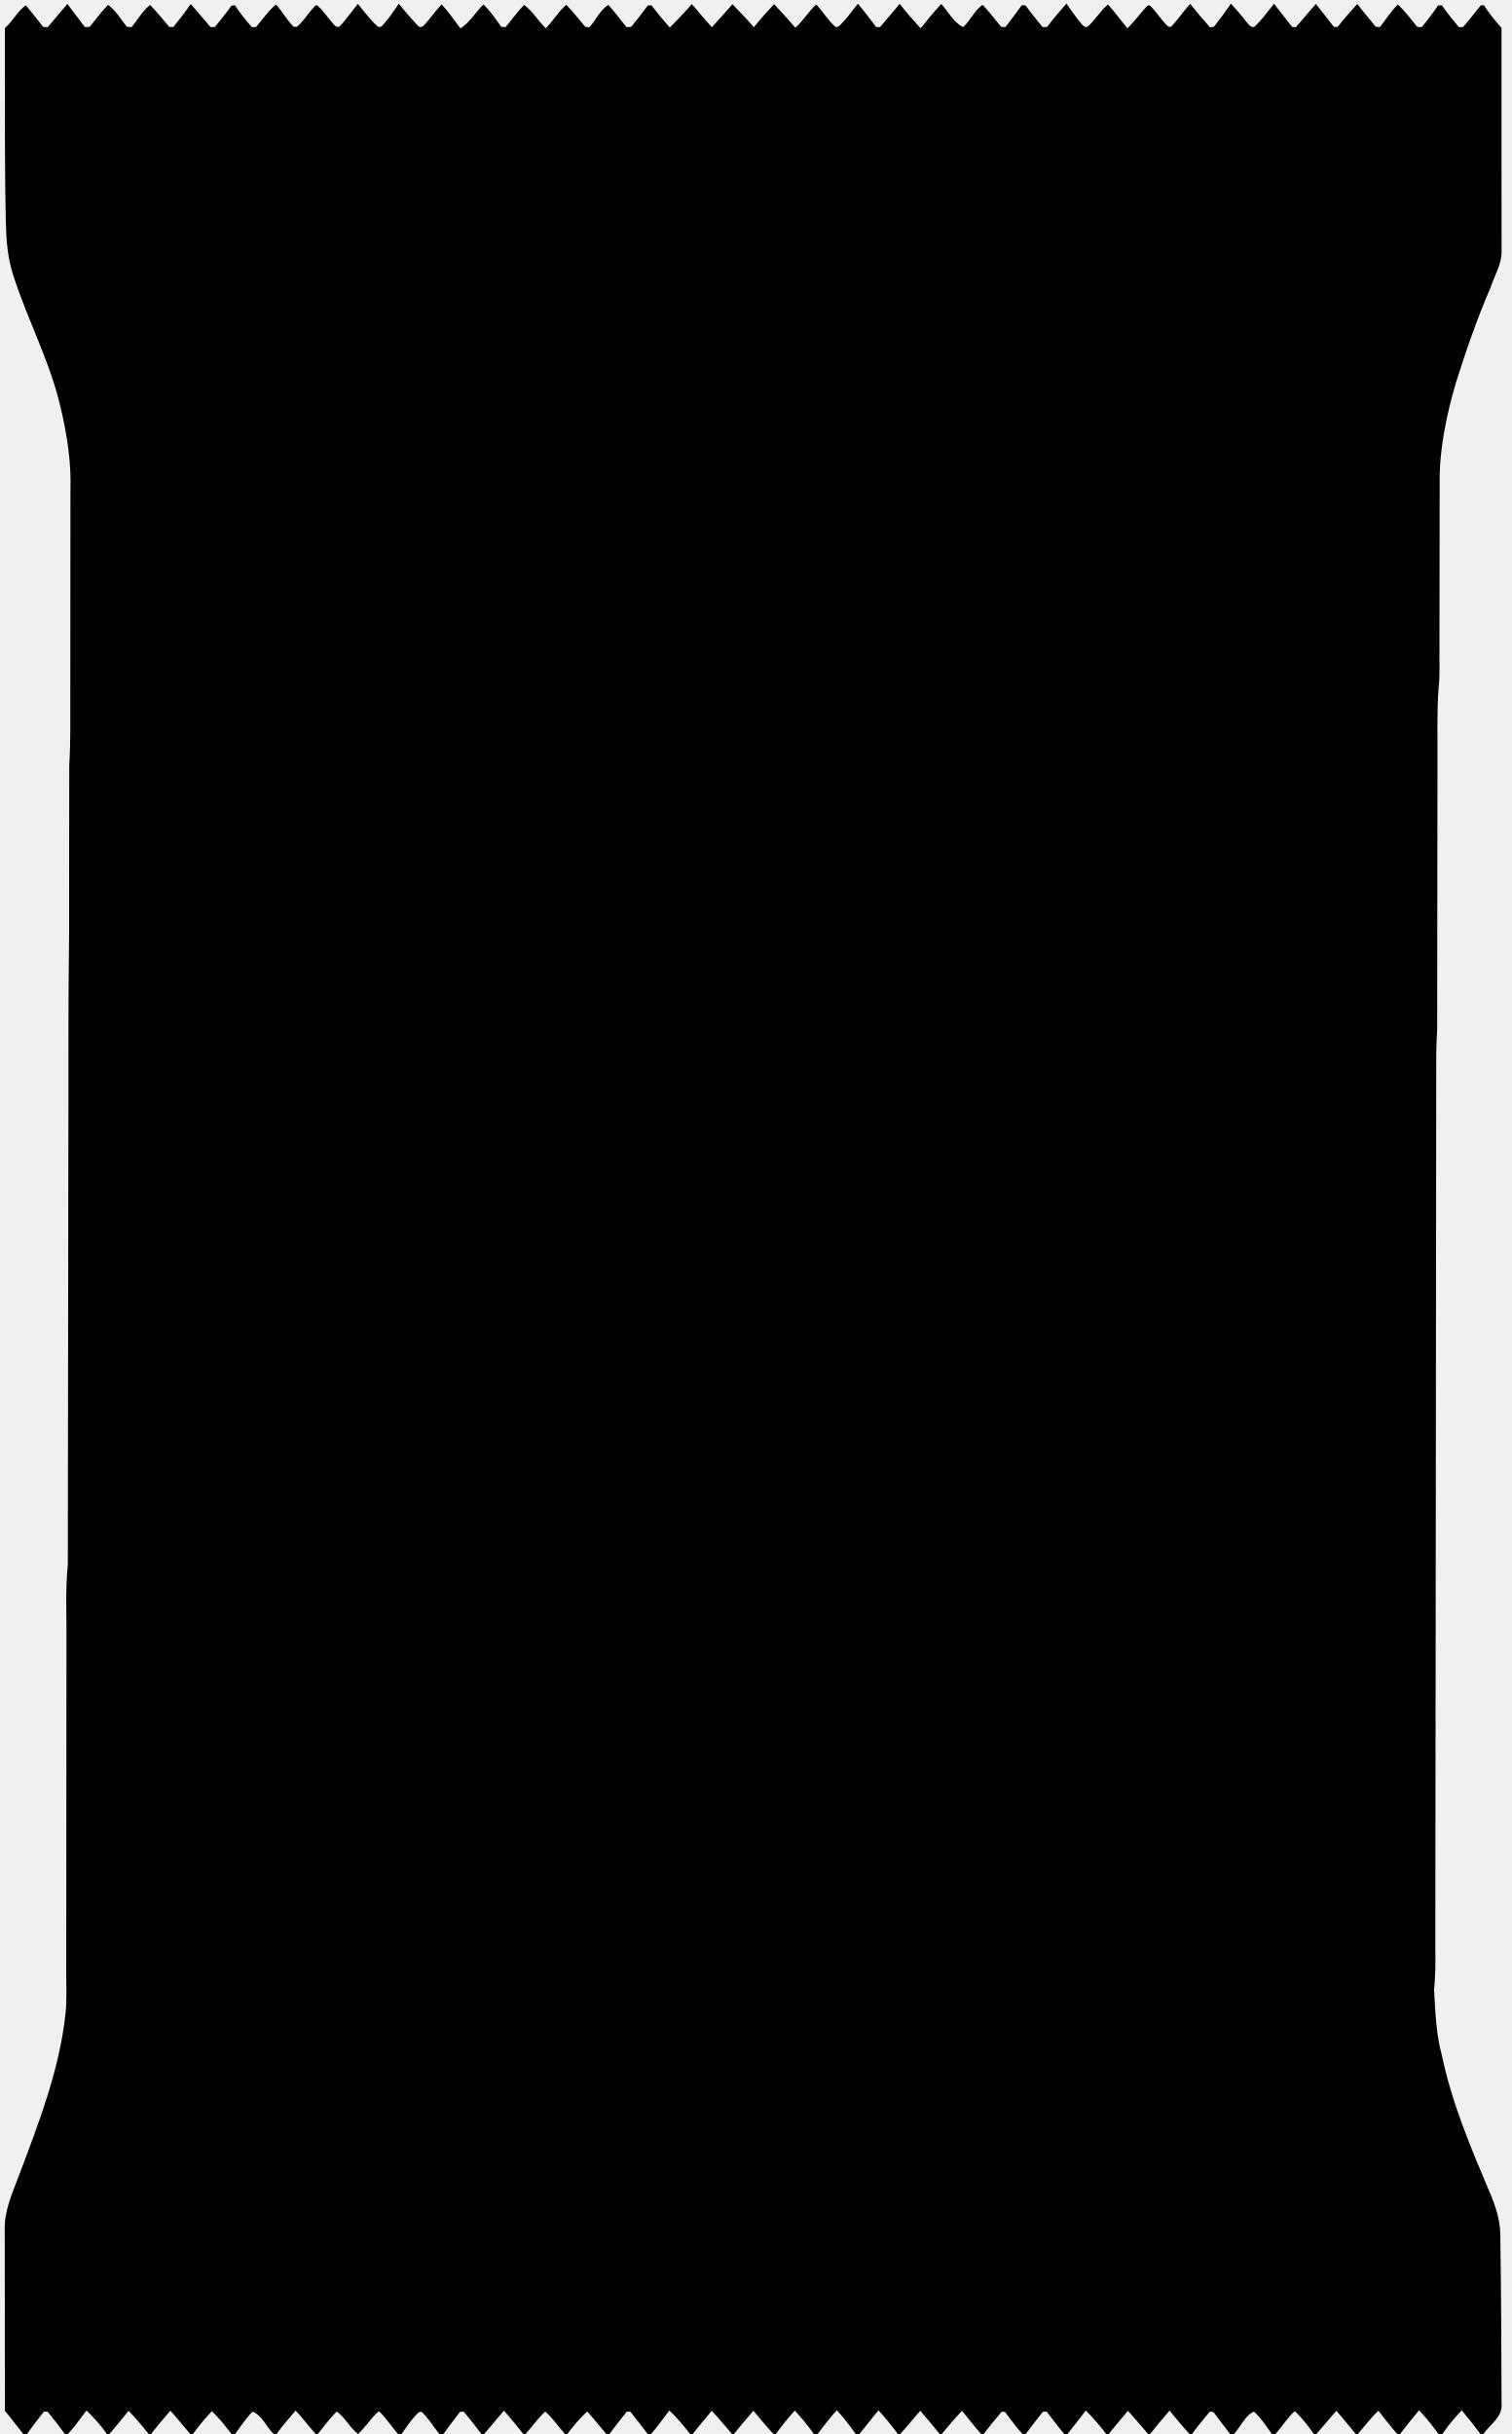
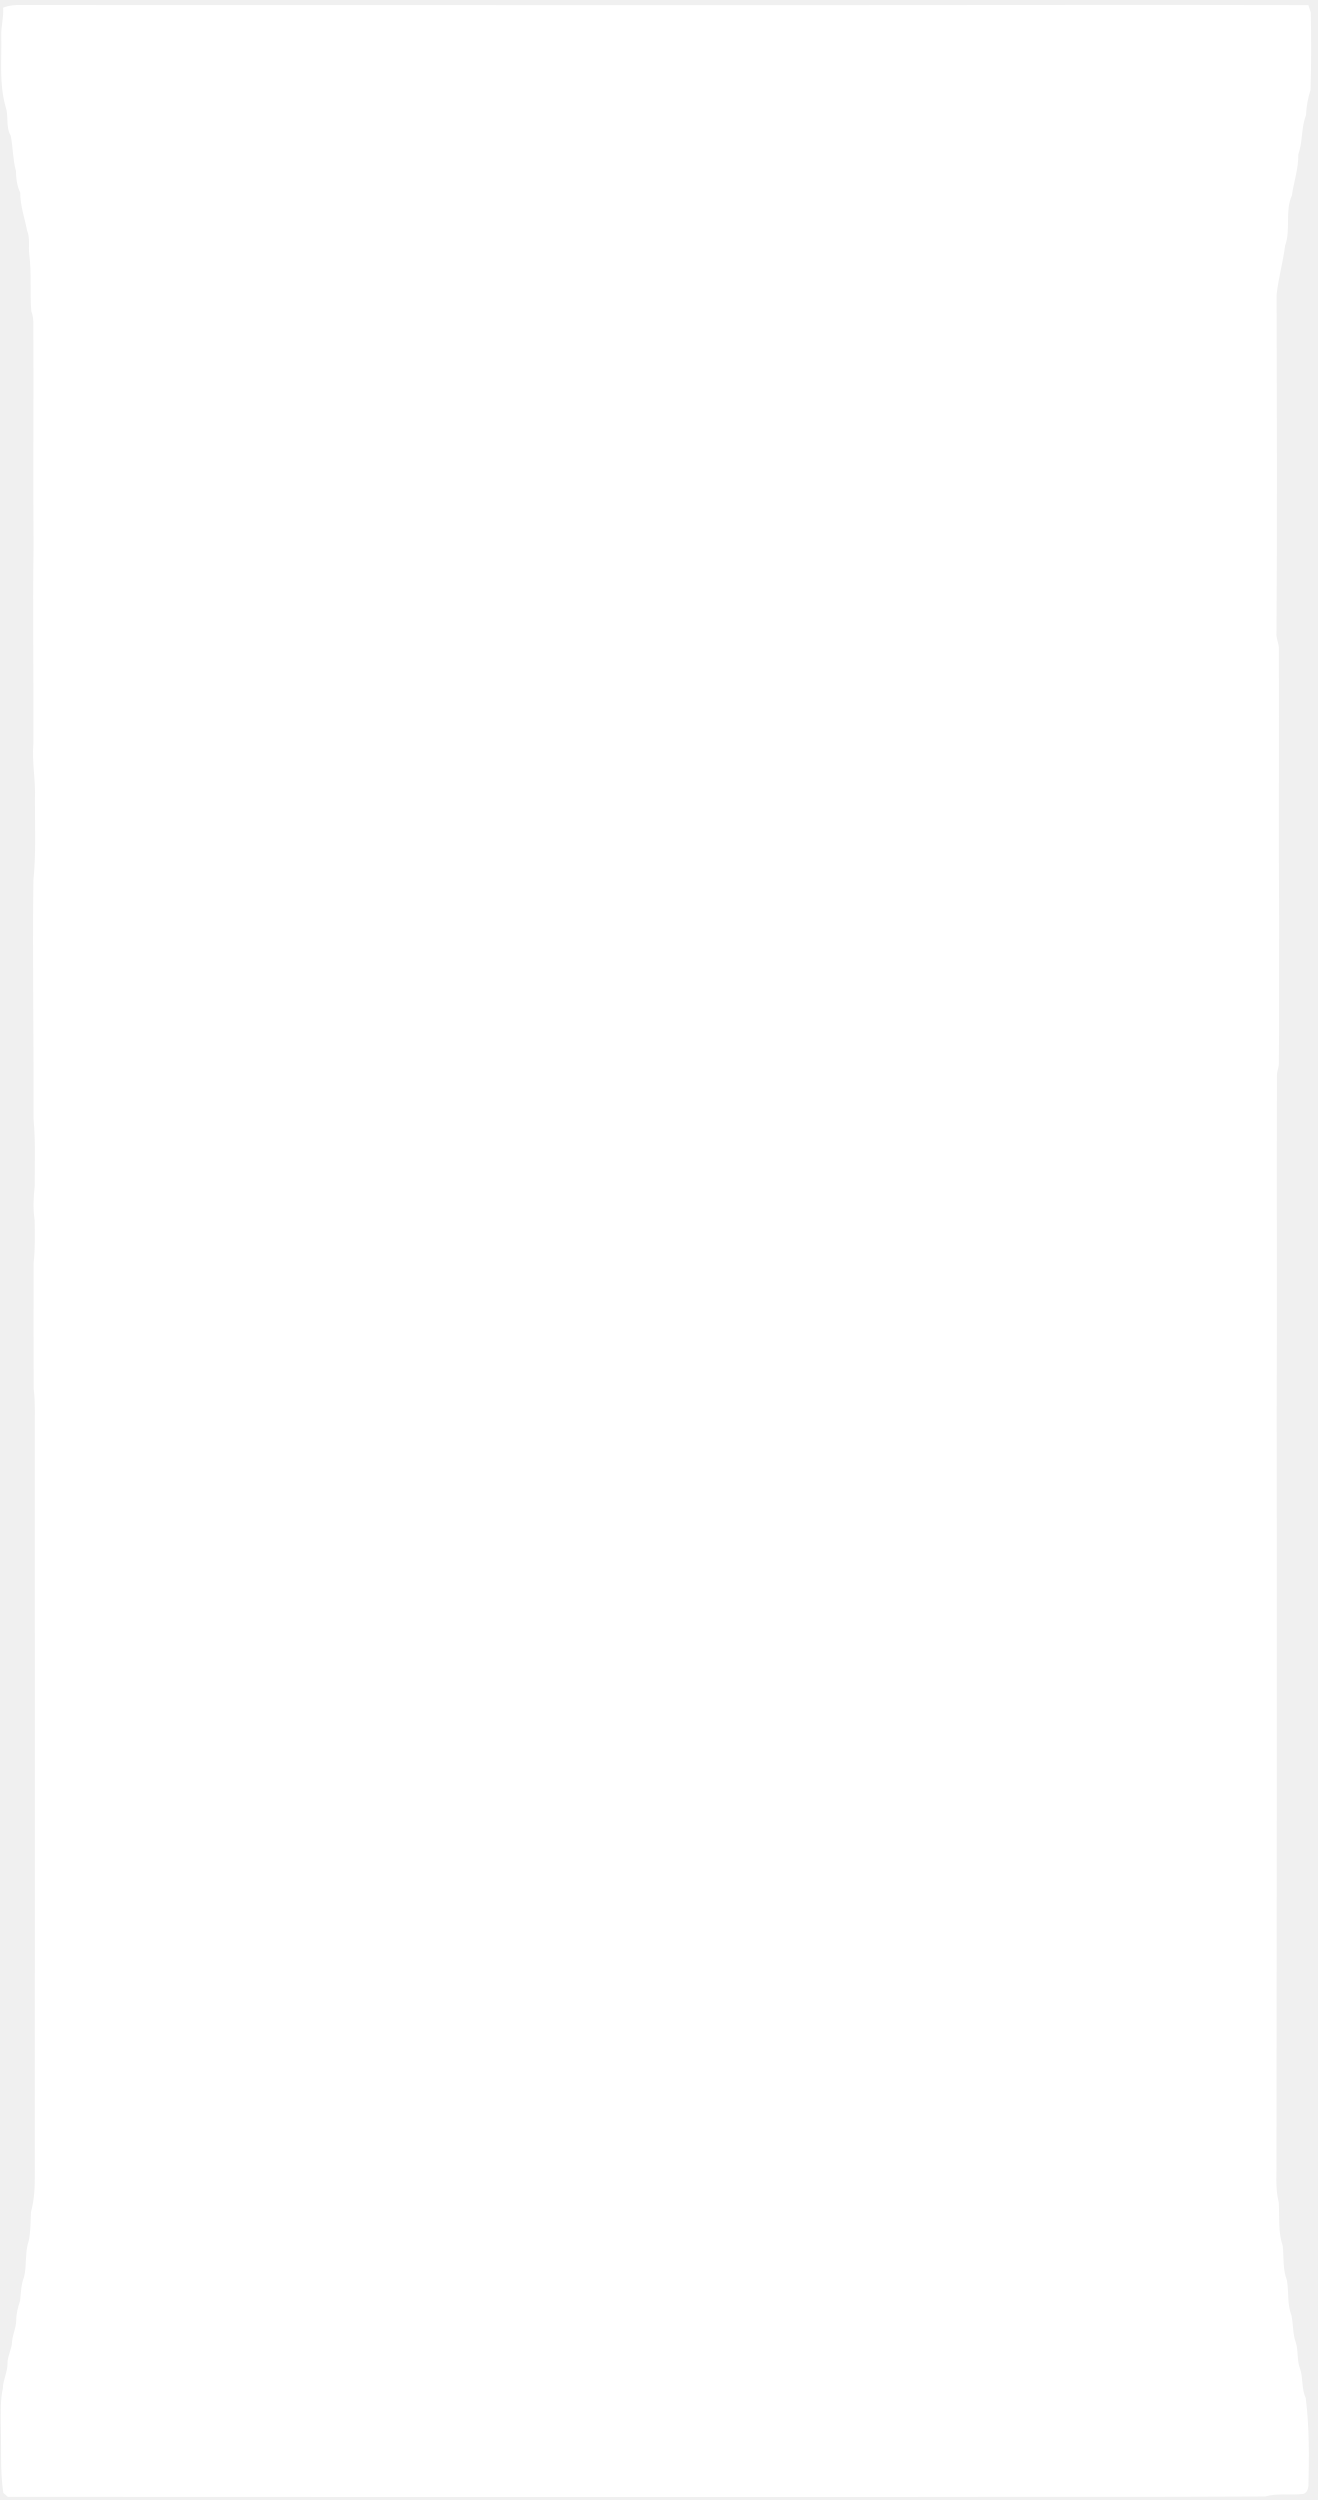
- <svg xmlns="http://www.w3.org/2000/svg" width="650pt" height="1047pt" viewBox="0 0 650 1047" version="1.1">
-   <g id="#000000ff">
-     <path fill="#000000" opacity="1.00" d=" M 46.47 2.13 C 49.91 4.52 51.97 8.34 54.57 11.54 C 55.08 11.57 56.09 11.63 56.60 11.66 C 59.27 8.51 61.26 4.66 64.58 2.14 C 67.55 5.07 70.06 8.43 72.79 11.58 C 73.23 11.59 74.13 11.63 74.57 11.64 C 77.19 8.43 79.70 5.13 82.07 1.74 C 84.92 5.04 87.78 8.33 90.57 11.68 C 91.04 11.66 91.97 11.62 92.44 11.60 C 94.92 8.59 97.36 5.55 99.62 2.39 C 99.98 2.36 100.68 2.30 101.03 2.27 C 103.25 5.58 105.73 8.71 108.36 11.71 C 108.82 11.68 109.73 11.62 110.19 11.59 C 112.99 8.34 115.37 4.69 118.70 1.94 C 121.50 4.95 123.40 8.69 126.37 11.56 C 126.70 11.55 127.37 11.53 127.71 11.52 C 130.28 9.42 132.02 6.52 134.18 4.04 C 134.91 3.46 135.37 2.02 136.51 2.33 C 139.23 4.72 141.12 7.88 143.59 10.51 C 144.14 11.31 144.89 11.66 145.85 11.56 C 148.89 8.57 151.19 4.93 153.94 1.68 C 156.59 4.83 159.02 8.21 162.05 11.02 C 162.71 11.94 164.10 11.70 164.64 10.79 C 167.30 8.03 169.33 4.75 171.53 1.63 C 174.28 4.83 176.93 8.14 179.88 11.16 C 180.67 12.17 182.07 11.40 182.66 10.57 C 185.25 7.81 187.34 4.61 189.98 1.89 C 192.95 5.12 195.45 8.74 198.09 12.24 C 202.13 9.55 204.55 5.27 207.98 1.94 C 210.95 4.79 213.26 8.23 215.64 11.56 C 216.11 11.58 217.06 11.61 217.53 11.63 C 220.17 8.46 222.57 5.07 225.46 2.11 C 229.15 4.84 231.50 8.97 234.75 12.18 C 237.94 9.02 240.18 4.98 243.59 2.04 C 246.53 5.05 249.06 8.43 251.84 11.59 C 252.27 11.62 253.12 11.67 253.55 11.69 C 256.40 8.65 258.09 4.31 261.69 2.11 C 264.50 5.14 266.84 8.56 269.54 11.68 C 270.03 11.66 271.00 11.61 271.48 11.58 C 273.95 8.55 276.40 5.49 278.70 2.33 C 279.09 2.32 279.86 2.30 280.25 2.29 C 282.73 5.60 285.40 8.76 288.12 11.87 C 291.37 8.59 294.60 5.27 297.58 1.74 C 300.40 5.11 303.32 8.39 306.19 11.72 C 309.19 8.46 312.18 5.18 315.07 1.82 C 318.18 5.08 321.34 8.30 324.29 11.71 C 327.04 8.28 329.97 5.00 332.97 1.78 C 336.10 5.09 339.19 8.45 342.14 11.93 C 345.53 8.97 347.74 4.93 351.10 1.95 C 354.04 5.05 356.24 8.82 359.46 11.65 C 359.74 11.61 360.30 11.53 360.58 11.50 C 363.89 8.66 366.25 4.90 369.05 1.59 C 371.72 4.86 374.35 8.17 376.83 11.60 C 377.25 11.62 378.09 11.66 378.51 11.68 C 381.38 8.37 384.20 5.02 387.01 1.66 C 389.84 5.31 392.89 8.77 396.02 12.17 C 398.85 8.58 401.78 5.08 404.87 1.71 C 407.95 5.02 410.16 9.73 414.36 11.64 C 417.47 8.76 419.12 4.51 422.67 2.08 C 425.56 5.06 428.02 8.44 430.71 11.61 C 431.17 11.61 432.07 11.63 432.53 11.63 C 434.90 8.51 437.28 5.39 439.56 2.21 C 439.96 2.24 440.77 2.31 441.17 2.35 C 443.49 5.54 445.96 8.62 448.49 11.65 C 448.97 11.64 449.94 11.63 450.42 11.62 C 452.95 8.06 455.94 4.89 458.74 1.55 C 460.80 4.39 462.72 7.35 465.01 10.02 C 465.75 10.81 466.49 11.99 467.76 11.51 C 471.13 8.72 473.20 4.68 476.64 1.95 C 479.63 5.19 482.11 8.85 484.98 12.19 C 487.51 9.58 489.82 6.78 492.16 4.00 C 492.88 3.38 493.41 2.06 494.57 2.34 C 497.04 4.63 498.83 7.53 501.09 10.01 C 501.81 10.78 502.56 11.80 503.77 11.52 C 506.71 8.42 509.07 4.82 511.95 1.66 C 514.70 5.08 517.52 8.45 520.45 11.73 C 520.87 11.68 521.72 11.59 522.15 11.55 C 524.71 8.32 527.16 4.99 529.50 1.59 C 531.63 4.08 533.97 6.41 535.89 9.08 C 536.88 10.13 537.75 11.88 539.46 11.61 C 542.77 8.70 545.23 4.99 548.04 1.62 C 550.63 4.94 553.22 8.26 555.80 11.59 C 556.20 11.62 557.02 11.67 557.43 11.70 C 560.29 8.37 563.16 5.04 566.01 1.69 C 568.63 4.95 571.24 8.22 573.76 11.56 C 574.17 11.57 574.98 11.59 575.39 11.60 C 578.04 8.17 580.93 4.94 583.84 1.73 C 586.43 5.04 589.13 8.26 591.80 11.51 C 592.26 11.54 593.17 11.61 593.63 11.64 C 596.10 8.35 598.39 4.90 601.23 1.91 C 604.40 4.79 606.93 8.26 609.63 11.57 C 610.12 11.60 611.09 11.66 611.57 11.69 C 614.04 8.68 616.41 5.59 618.58 2.36 C 618.98 2.34 619.79 2.30 620.19 2.28 C 622.51 5.51 624.98 8.62 627.52 11.67 C 627.99 11.66 628.91 11.64 629.38 11.62 C 631.94 8.58 634.49 5.52 636.90 2.35 C 637.24 2.32 637.93 2.26 638.28 2.23 C 640.57 5.67 643.11 8.95 645.89 12.01 C 645.93 44.01 645.82 76.01 645.91 108.00 C 646.04 113.56 642.92 118.40 641.22 123.52 C 635.46 136.95 630.61 150.75 626.26 164.70 C 622.15 178.76 619.08 193.29 619.28 208.01 C 619.21 231.99 619.24 255.97 619.19 279.96 C 619.16 285.27 619.43 290.60 618.83 295.90 C 618.02 306.58 618.43 317.29 618.34 327.99 C 618.24 366.32 618.30 404.65 618.21 442.98 C 617.70 449.98 617.81 456.98 617.80 463.99 C 617.63 588.66 617.61 713.33 617.41 837.99 C 617.54 844.01 617.43 850.03 616.89 856.03 C 617.42 865.44 617.70 874.98 620.24 884.13 C 624.52 904.68 632.77 924.08 640.92 943.32 C 643.32 948.94 645.23 954.88 645.37 961.04 C 645.72 985.34 645.83 1009.64 645.91 1033.94 C 646.46 1039.58 640.98 1042.91 638.04 1047.00 L 636.85 1047.00 C 634.25 1043.53 631.54 1040.14 628.78 1036.80 C 625.76 1040.00 622.88 1043.34 620.43 1047.00 L 618.84 1047.00 C 616.13 1043.50 613.52 1039.94 610.40 1036.79 C 607.60 1040.13 604.89 1043.54 602.23 1047.00 L 601.06 1047.00 C 598.16 1043.78 595.57 1040.31 592.88 1036.94 C 589.73 1040.09 586.97 1043.60 584.10 1047.00 L 583.21 1047.00 C 580.48 1043.62 577.69 1040.30 574.87 1037.02 C 571.90 1040.27 569.19 1043.75 566.22 1047.00 L 565.23 1047.00 C 562.63 1043.59 560.17 1040.00 556.92 1037.17 C 553.75 1040.07 551.49 1043.79 548.65 1047.00 L 547.12 1047.00 C 544.70 1043.67 542.48 1040.12 539.38 1037.37 C 535.41 1039.16 533.72 1043.93 530.78 1047.00 L 529.11 1047.00 C 526.74 1043.85 524.35 1040.73 522.00 1037.58 C 521.62 1037.51 520.88 1037.37 520.51 1037.30 C 517.79 1040.42 515.19 1043.65 512.74 1047.00 L 511.71 1047.00 C 508.66 1043.80 505.94 1040.31 503.09 1036.94 C 500.23 1040.23 497.41 1043.57 494.72 1047.00 L 493.86 1047.00 C 490.93 1043.71 488.20 1040.24 485.18 1037.04 C 482.42 1040.35 479.60 1043.63 476.91 1047.00 L 475.87 1047.00 C 473.11 1043.47 470.26 1040.02 467.05 1036.91 C 464.45 1040.29 461.84 1043.66 459.18 1047.00 L 457.81 1047.00 C 455.15 1043.93 452.78 1040.61 450.27 1037.42 C 449.87 1037.41 449.05 1037.39 448.64 1037.39 C 446.13 1040.56 443.63 1043.75 441.20 1047.00 L 439.83 1047.00 C 437.08 1044.00 434.69 1040.70 432.26 1037.45 C 431.91 1037.44 431.22 1037.42 430.87 1037.41 C 428.21 1040.56 425.59 1043.73 423.08 1047.00 L 422.06 1047.00 C 419.19 1043.78 416.56 1040.36 413.82 1037.04 C 410.71 1040.18 407.95 1043.64 405.08 1047.00 L 404.22 1047.00 C 401.49 1043.62 398.70 1040.29 395.87 1037.01 C 392.93 1040.29 390.22 1043.77 387.22 1047.00 L 386.23 1047.00 C 383.61 1043.48 380.86 1040.07 377.91 1036.83 C 375.03 1040.11 372.47 1043.66 369.65 1047.00 L 368.09 1047.00 C 365.61 1043.42 362.91 1039.99 359.97 1036.78 C 356.96 1039.97 354.40 1043.54 351.70 1047.00 L 350.08 1047.00 C 347.61 1043.44 344.81 1040.12 341.91 1036.90 C 338.99 1040.10 336.28 1043.50 333.71 1047.00 L 332.73 1047.00 C 329.68 1043.80 326.95 1040.32 324.07 1036.98 C 321.23 1040.28 318.42 1043.60 315.69 1047.00 L 314.86 1047.00 C 311.94 1043.67 309.20 1040.18 306.14 1036.99 C 303.42 1040.34 300.63 1043.63 297.94 1047.00 L 296.85 1047.00 C 294.07 1043.44 291.22 1039.95 287.92 1036.86 C 285.30 1040.23 282.91 1043.80 280.06 1047.00 L 278.61 1047.00 C 276.19 1043.79 273.71 1040.62 271.22 1037.47 C 270.82 1037.44 270.03 1037.38 269.64 1037.35 C 267.09 1040.52 264.57 1043.72 262.15 1047.00 L 260.84 1047.00 C 258.03 1043.81 255.46 1040.43 252.59 1037.30 C 249.45 1040.26 246.58 1043.50 244.03 1047.00 L 243.03 1047.00 C 240.18 1043.81 237.79 1040.19 234.56 1037.37 C 231.33 1040.21 228.93 1043.82 226.04 1047.00 L 225.13 1047.00 C 222.44 1043.57 219.65 1040.23 216.80 1036.94 C 213.87 1040.23 211.17 1043.72 208.22 1047.00 L 207.08 1047.00 C 204.66 1043.72 202.13 1040.53 199.51 1037.42 C 199.11 1037.42 198.31 1037.44 197.90 1037.45 C 195.47 1040.60 193.06 1043.77 190.73 1047.00 L 189.00 1047.00 C 186.41 1043.87 184.39 1040.25 181.40 1037.48 C 180.62 1037.37 179.99 1037.64 179.50 1038.27 C 176.88 1040.88 174.84 1043.99 172.71 1047.00 L 171.24 1047.00 C 168.37 1043.81 166.11 1040.11 163.00 1037.16 C 159.61 1040.07 157.32 1044.01 153.99 1046.99 C 150.47 1044.23 148.49 1039.94 144.86 1037.33 C 141.83 1040.27 139.37 1043.73 136.70 1047.00 L 135.80 1047.00 C 132.84 1043.70 130.18 1040.14 127.17 1036.89 C 124.38 1040.21 121.49 1043.46 118.97 1047.00 L 117.75 1047.00 C 114.57 1044.01 112.82 1039.03 108.66 1037.38 C 105.74 1040.24 103.56 1043.75 101.10 1047.00 L 99.62 1047.00 C 96.91 1043.62 94.32 1040.13 91.13 1037.19 C 88.23 1040.29 85.46 1043.53 82.99 1047.00 L 81.81 1047.00 C 78.96 1043.66 76.25 1040.21 73.29 1036.97 C 70.45 1040.25 67.63 1043.56 64.98 1047.00 L 63.99 1047.00 C 61.23 1043.57 58.41 1040.18 55.32 1037.03 C 52.53 1040.33 49.90 1043.78 47.01 1047.00 L 45.97 1047.00 C 43.44 1043.29 40.41 1039.99 37.22 1036.86 C 34.63 1040.30 32.14 1043.84 29.20 1047.00 L 27.92 1047.00 C 25.54 1043.72 23.03 1040.53 20.47 1037.40 C 20.06 1037.41 19.25 1037.41 18.85 1037.41 C 16.35 1040.52 13.94 1043.71 11.68 1047.00 L 10.01 1047.00 C 7.33 1043.71 4.87 1040.25 2.10 1037.04 C 2.03 1011.03 2.13 985.02 2.04 959.01 C 1.84 951.00 5.25 943.56 8.00 936.22 C 16.59 913.43 25.61 890.39 28.20 865.99 C 28.83 860.34 28.46 854.66 28.50 849.00 C 28.52 801.67 28.56 754.34 28.59 707.02 C 28.73 695.69 28.04 684.35 29.17 673.06 C 29.24 616.69 29.31 560.32 29.39 503.95 C 29.53 469.31 29.25 434.66 29.74 400.02 C 29.76 376.33 29.72 352.64 29.80 328.95 C 30.45 318.63 30.18 308.30 30.24 297.97 C 30.26 268.99 30.31 240.01 30.30 211.03 C 30.70 199.28 28.94 187.54 26.27 176.12 C 21.78 155.85 11.70 137.45 5.49 117.74 C 3.27 110.72 2.69 103.31 2.52 95.99 C 1.94 68.02 2.10 40.04 2.12 12.06 C 5.49 9.17 7.50 4.82 11.07 2.29 C 13.69 5.30 16.12 8.46 18.59 11.60 C 19.07 11.62 20.03 11.66 20.51 11.69 C 23.37 8.38 26.17 5.02 28.99 1.69 C 31.45 5.02 33.96 8.32 36.46 11.62 C 36.98 11.61 38.02 11.60 38.55 11.59 C 41.16 8.42 43.57 5.05 46.47 2.13 Z" />
-   </g>
+ <svg xmlns="http://www.w3.org/2000/svg" width="822" height="1560" viewBox="0 0 822 1560" fill="none">
+   <path d="M1.947 4.826C5.547 3.333 9.427 3.013 13.28 3.133C180.853 3.066 348.427 3.306 516 3.2C616.147 3.186 716.28 2.946 816.427 3.2C816.8 4.333 817.547 6.6 817.92 7.733C818.24 23.88 818.28 40.04 817.76 56.173C816.08 61.28 815.214 66.52 814.934 71.866C811.867 79.76 813 88.4 810.147 96.346C810.28 105.133 807.374 113.413 806.12 122C801.707 131.88 805.56 143.266 801.907 153.28C800.6 163.586 797.707 173.613 796.6 183.906C796.747 254.146 797.014 324.4 796.534 394.64C796.134 397.853 797.707 400.773 798 403.906C798.254 461.706 797.774 519.52 798.187 577.333C797.987 605.933 798.36 634.546 798 663.146C798.187 665.72 796.893 668.066 796.813 670.613C796.573 740.853 796.947 811.093 796.654 881.333C796.867 1036.44 796.68 1191.56 796.52 1346.67C796.76 1355.88 795.6 1365.31 797.947 1374.33C798.454 1383.43 797.44 1392.8 800.454 1401.57C801.16 1408.65 800.374 1416.05 803.027 1422.85C804.334 1430.08 803.107 1437.83 805.854 1444.8C807.094 1450.36 806.573 1456.23 808.573 1461.64C810.307 1466.92 809.147 1472.68 811.174 1477.89C813.294 1483.91 812.027 1490.53 814.787 1496.44C817.054 1514.55 816.893 1532.93 816.467 1551.23C816.227 1553.28 815.4 1555.81 813.053 1556.23C805.2 1557.13 797.107 1555.64 789.414 1557.8C716.054 1558.27 642.693 1557.93 569.333 1558.11C381.2 1558.25 193.053 1558.08 4.92 1558.04C3.947 1557.19 2.987 1556.35 2.04 1555.53C-0.04 1541.12 0.987 1526.52 0.467 1512C0.533 1504.71 0.187 1497.36 1.813 1490.21C1.893 1484.85 4.787 1480.01 4.693 1474.65C4.667 1470.03 7.347 1465.93 7.52 1461.35C7.84 1456.77 10.067 1452.59 10.12 1448.01C10.12 1443.77 11.2 1439.65 12.547 1435.68C13.067 1430.71 13.12 1425.59 14.987 1420.88C16.854 1413.44 15.387 1405.45 17.974 1398.19C19.134 1392.31 19.067 1386.32 19.32 1380.39C21.494 1372.48 21.827 1364.17 21.707 1356C21.814 1202.23 21.76 1048.44 21.707 894.666C21.56 885.346 22.213 875.973 21.014 866.693C20.854 840.453 20.974 814.213 20.987 787.973C22 779.133 21.747 770.2 21.613 761.32C20.534 754.253 20.88 747.093 21.68 740.026C21.573 726.24 22.28 712.413 20.947 698.68C21.107 648.893 20.2 599.106 20.84 549.32C22.56 532.506 21.733 515.546 21.8 498.666C22.32 487.066 19.867 475.6 20.827 464C21.04 423.12 20.347 382.213 20.933 341.333C20.547 295.146 21.08 248.973 20.8 202.786C20.907 199.84 20.56 196.92 19.52 194.146C18.6 182.346 19.773 170.44 18.253 158.666C17.667 153.773 18.867 148.6 16.907 143.933C15.414 136.013 12.6 128.4 12.614 120.226C10.614 115.946 9.973 111.293 9.947 106.613C7.933 99.453 8.16 91.853 6.68 84.626C3.373 79.066 5.587 72.44 3.493 66.56C-0.613 52.293 1.133 37.293 0.787 22.653C0.547 16.653 2.427 10.826 1.947 4.826Z" fill="white" />
</svg>
